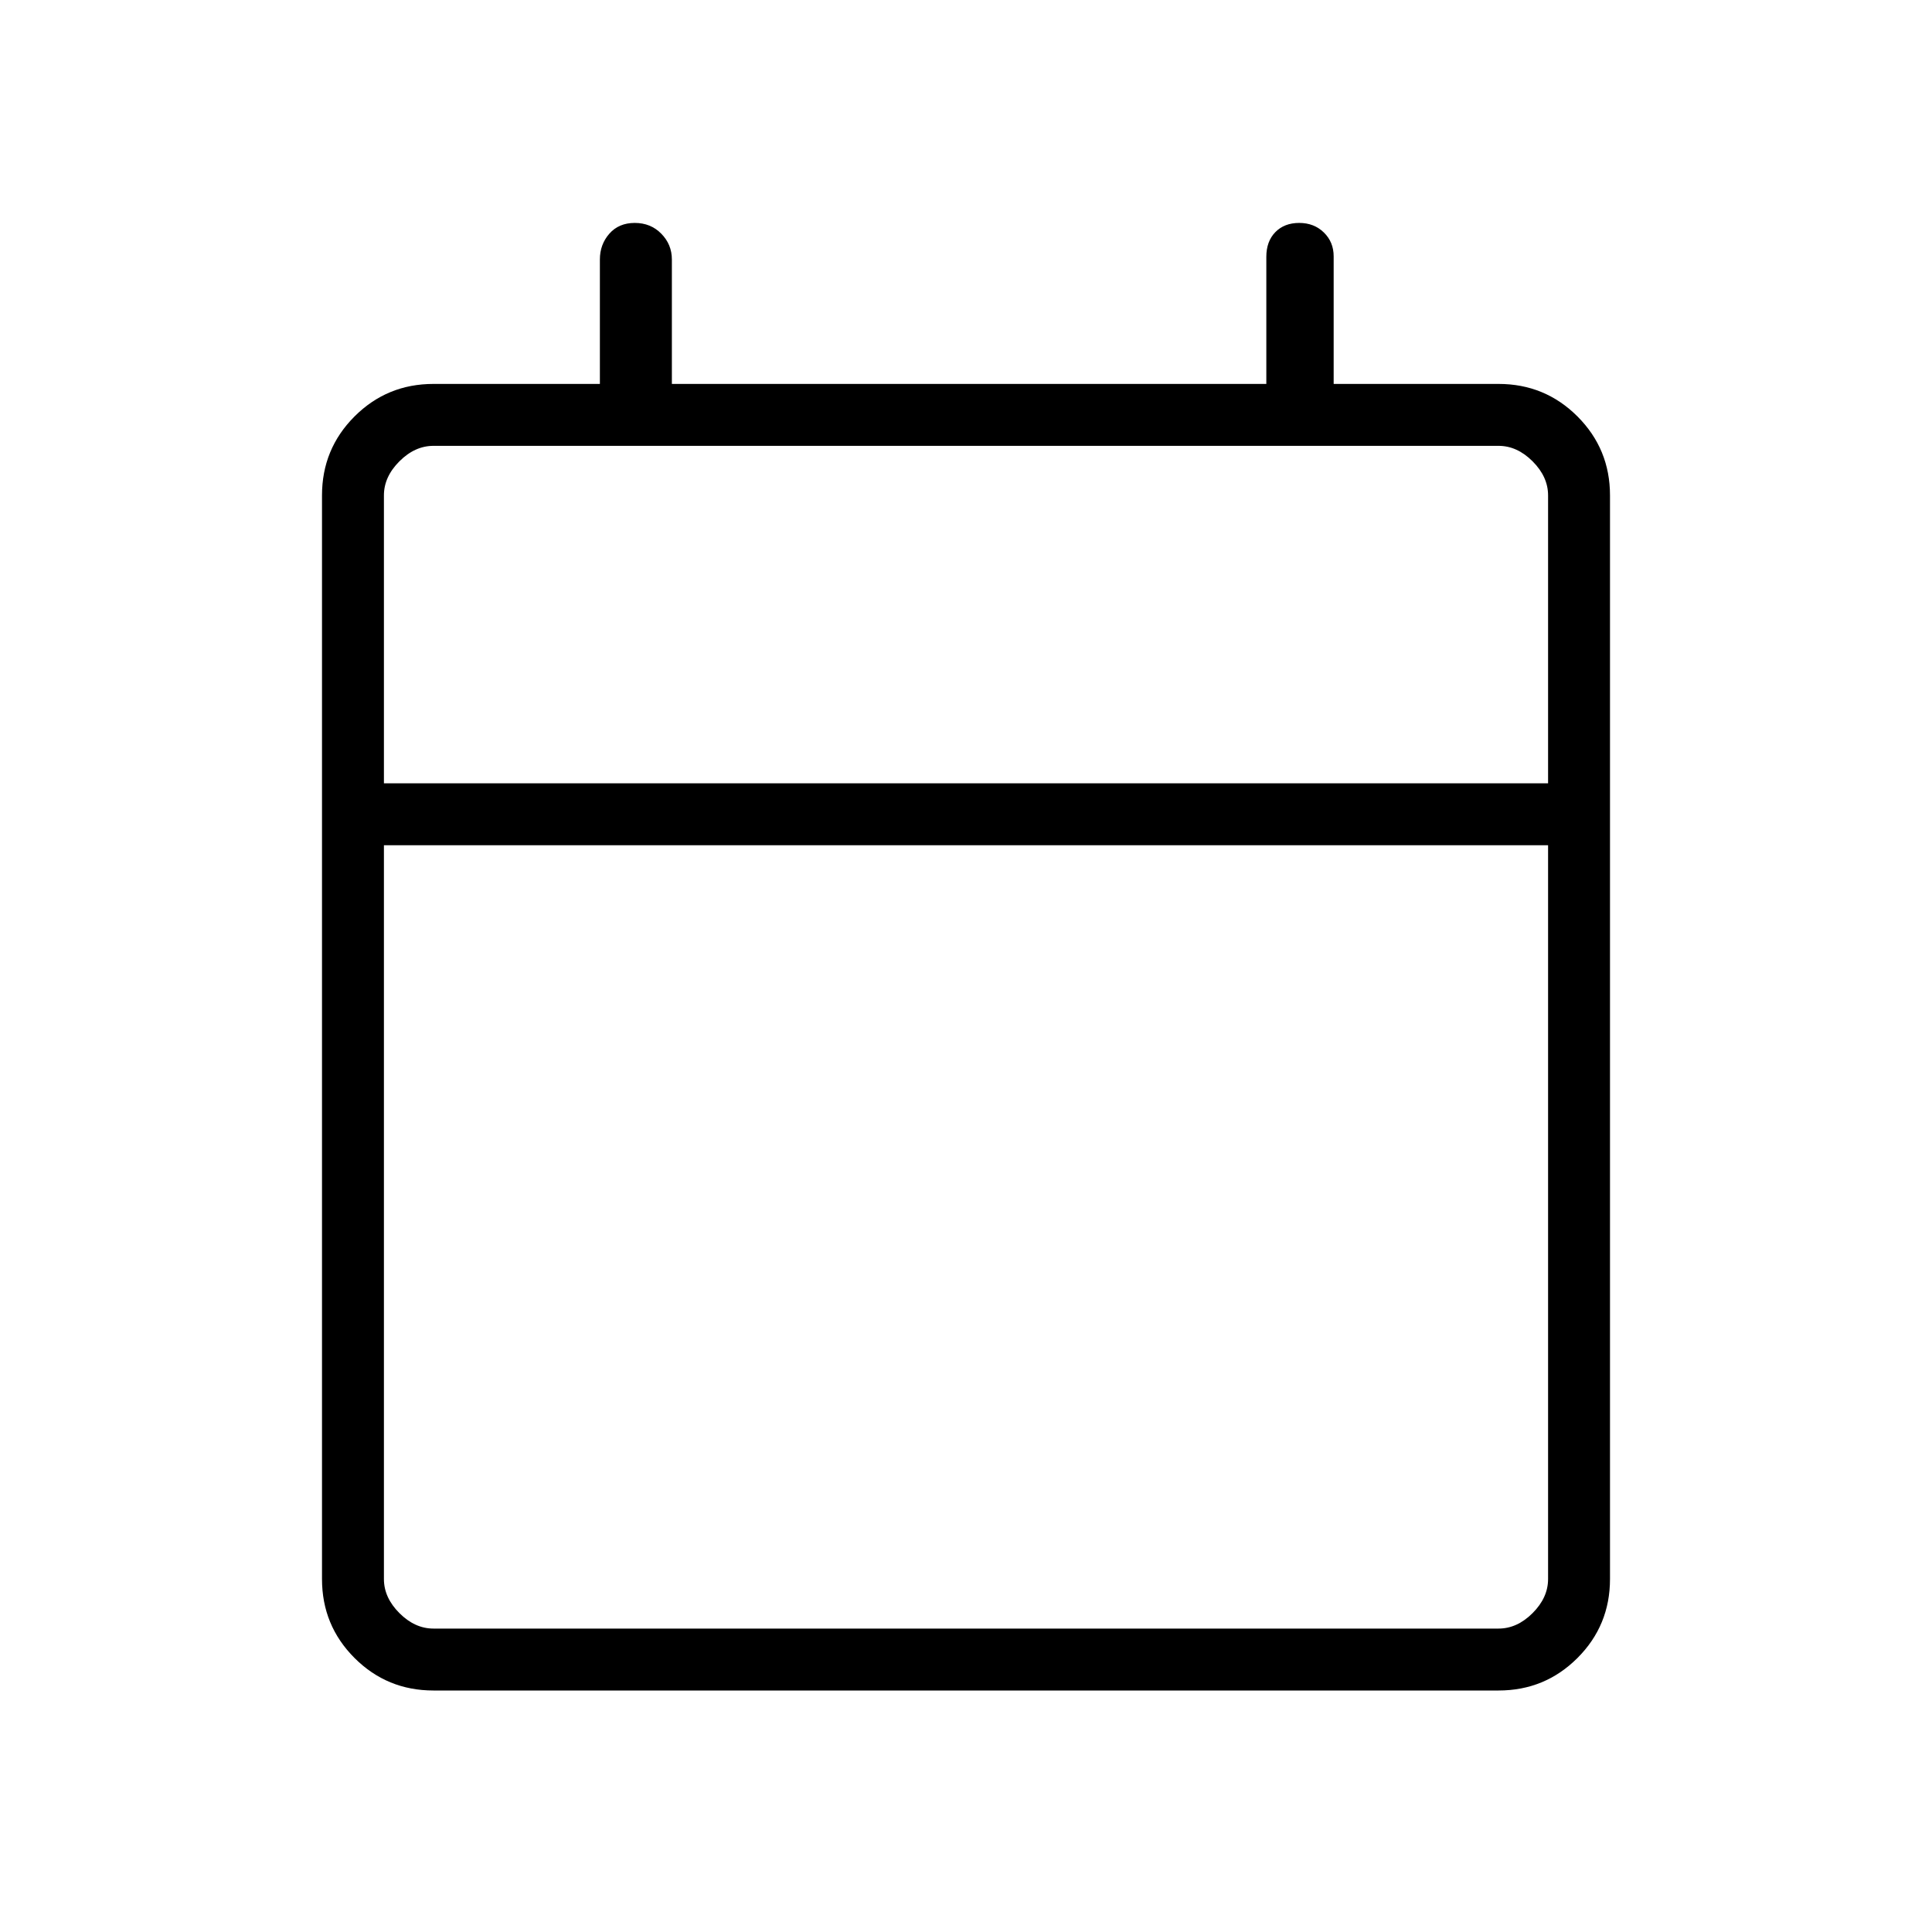
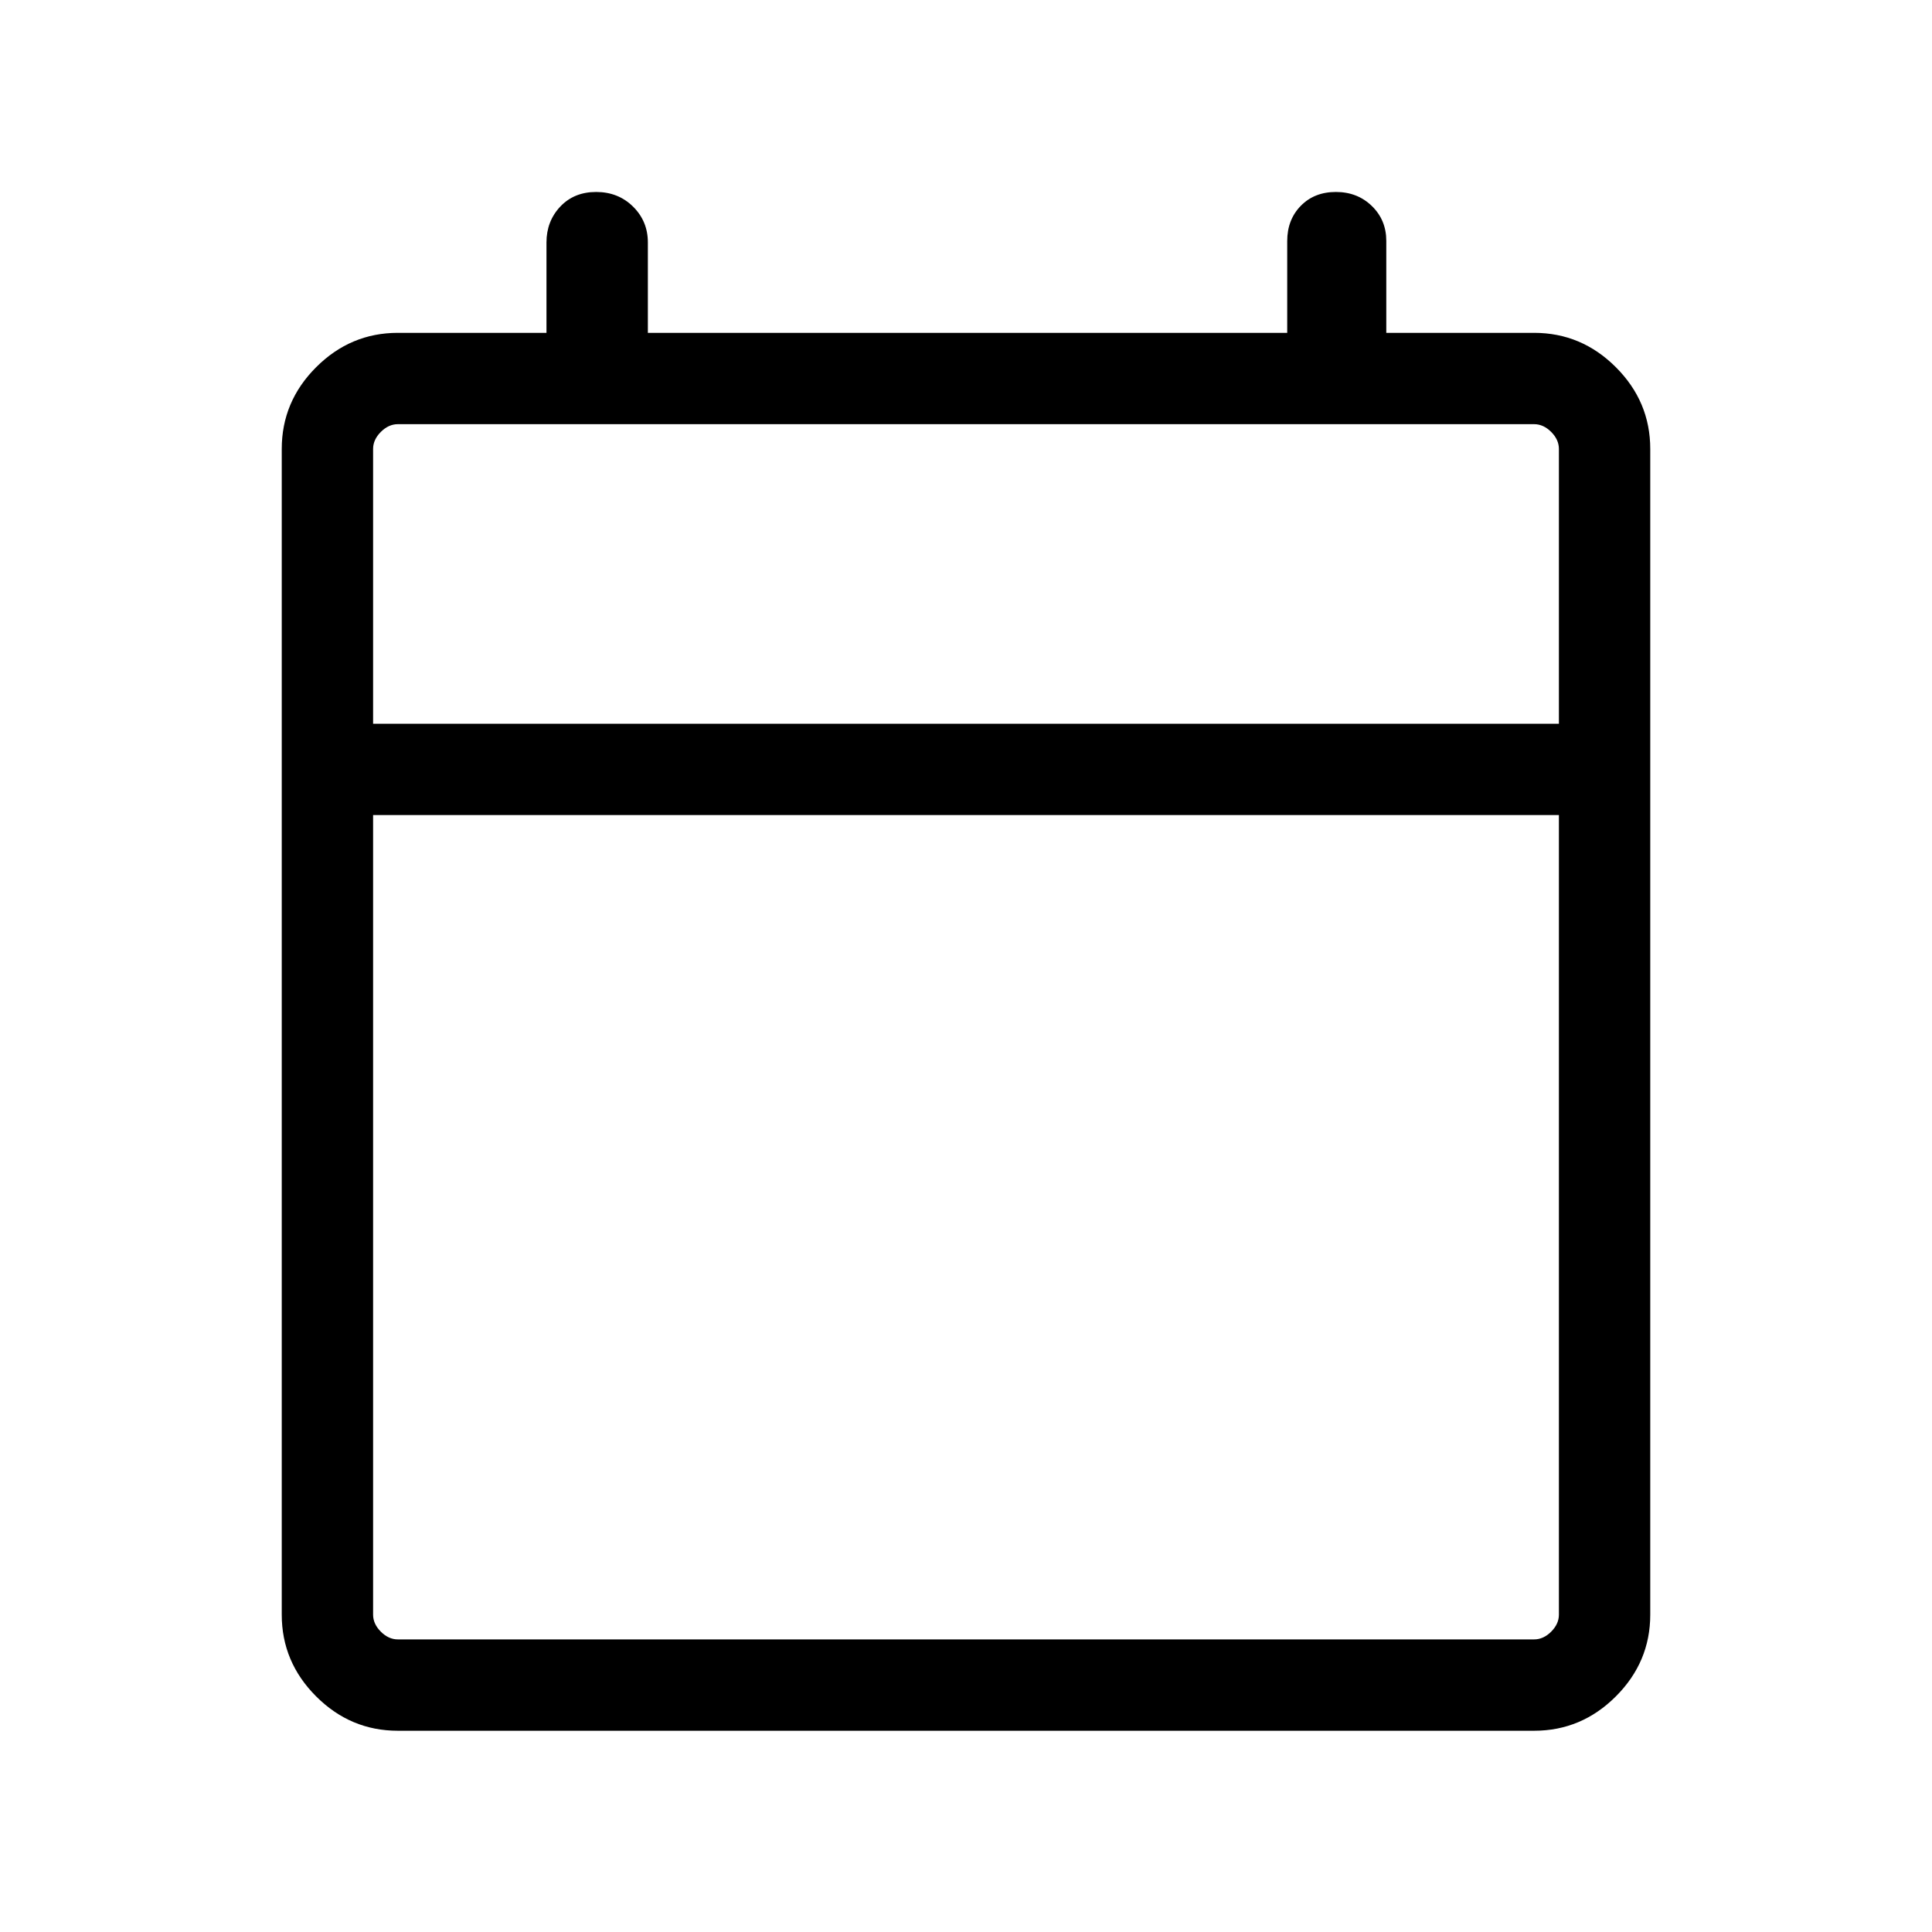
<svg xmlns="http://www.w3.org/2000/svg" width="24" height="24" viewBox="0 -960 960 960" fill="#000000">
-   <path d="M215.38-120q-23.05 0-39.22-16.16Q160-152.33 160-175.38v-538.47q0-23.05 16.16-39.22 16.17-16.16 39.22-16.16h82.7v-61.85q0-7.44 4.7-12.8 4.7-5.35 12.63-5.35 7.93 0 13.18 5.35 5.26 5.36 5.26 12.8v61.85h295.38v-63.17q0-7.66 4.47-12.25 4.48-4.58 11.87-4.58 7.39 0 12.26 4.76 4.86 4.75 4.86 11.85v63.39h81.93q23.05 0 39.22 16.16Q800-736.9 800-713.85v538.47q0 23.05-16.16 39.22Q767.67-120 744.62-120H215.38Zm0-30.77h529.24q9.23 0 16.92-7.69 7.69-7.69 7.69-16.92V-540H190.77v364.62q0 9.23 7.69 16.92 7.69 7.69 16.92 7.69Zm-24.61-420h578.46v-143.08q0-9.23-7.69-16.92-7.69-7.69-16.92-7.69H215.38q-9.23 0-16.92 7.69-7.69 7.69-7.69 16.92v143.08Zm0 0v-167.69 167.69Z" />
+   <path d="M197.69-100q-23.53 0-40.61-17.08T140-157.69v-579.23q0-23.53 17.08-40.61t40.61-17.08h73.85v-44.93q0-10.52 6.85-17.8 6.85-7.27 17.83-7.27 10.97 0 18.34 7.27 7.36 7.28 7.36 17.8v44.93h317.69v-45.59q0-10.63 6.74-17.52 6.74-6.89 17.44-6.89 10.71 0 17.88 6.97 7.17 6.98 7.17 17.33v45.7h73.47q23.53 0 40.61 17.08T820-736.92v579.23q0 23.53-17.08 40.61T762.31-100H197.69Zm0-45.39h564.62q4.61 0 8.46-3.84 3.84-3.85 3.84-8.46V-555H185.39v397.31q0 4.61 3.84 8.46 3.85 3.84 8.46 3.84Zm-12.3-454.99h589.22v-136.54q0-4.62-3.84-8.46-3.85-3.85-8.46-3.85H197.69q-4.61 0-8.46 3.85-3.84 3.84-3.84 8.46v136.54Zm0 0v-148.85 148.85Z" />
</svg>
